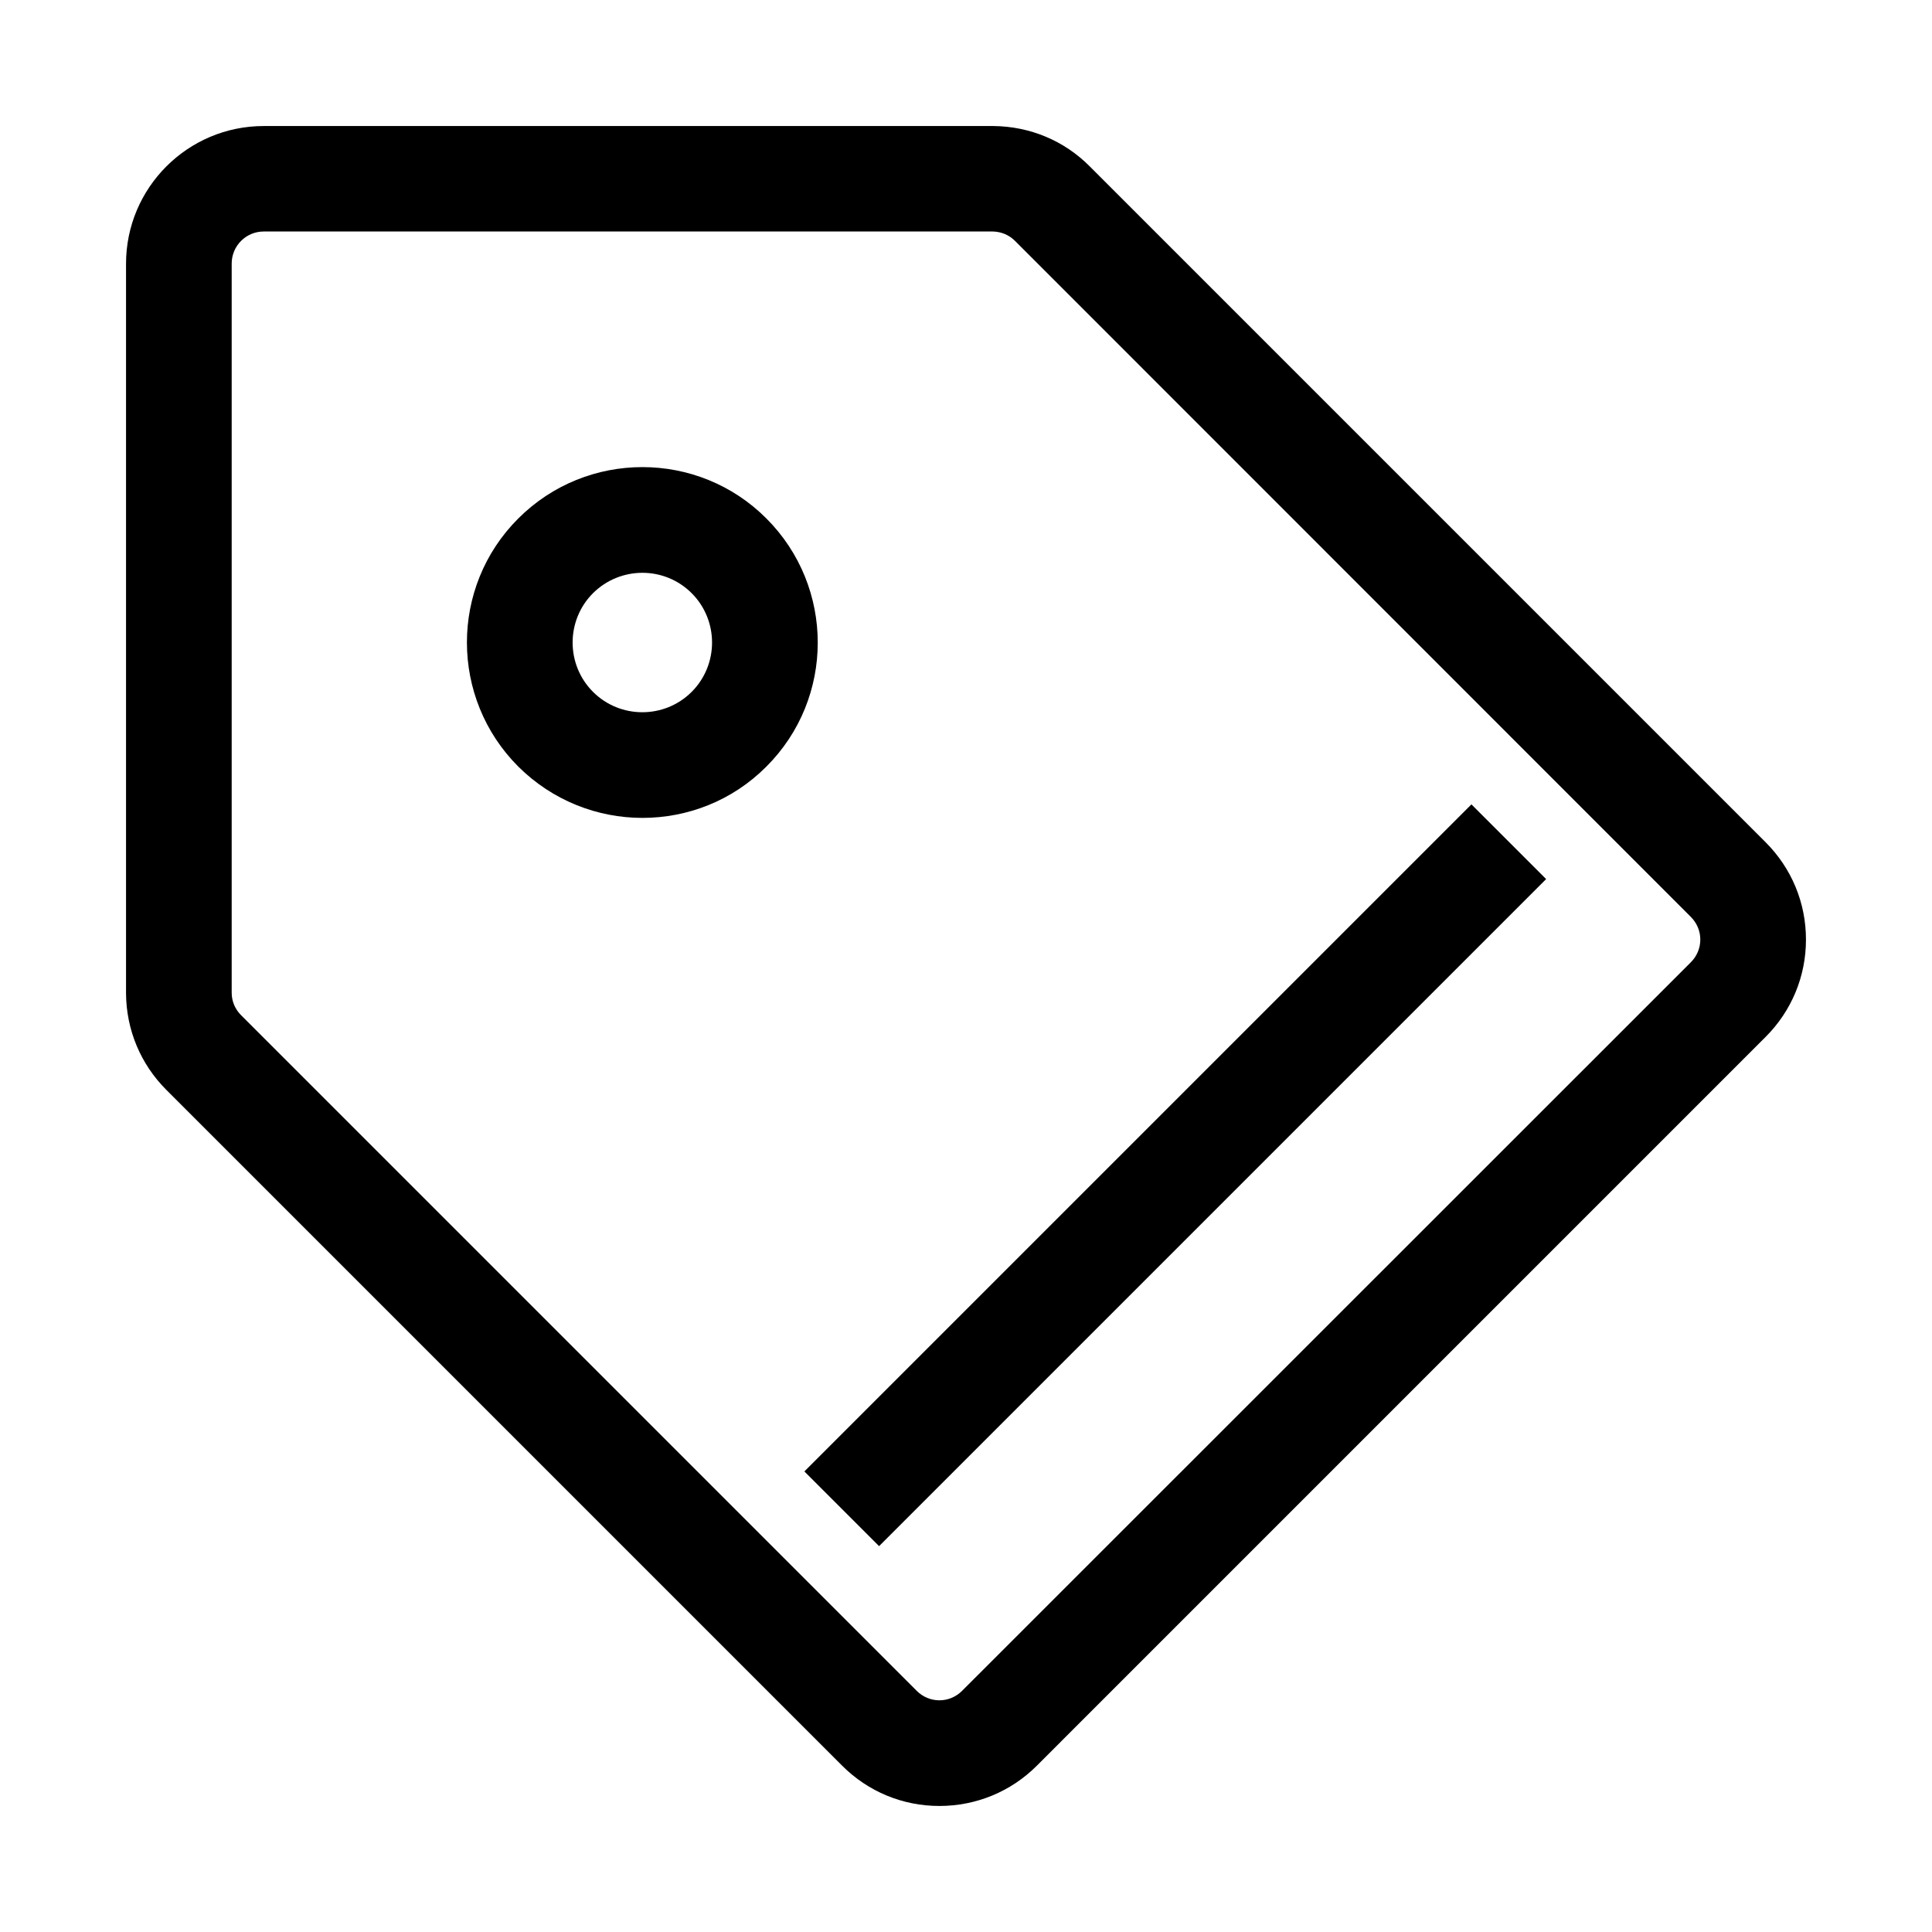
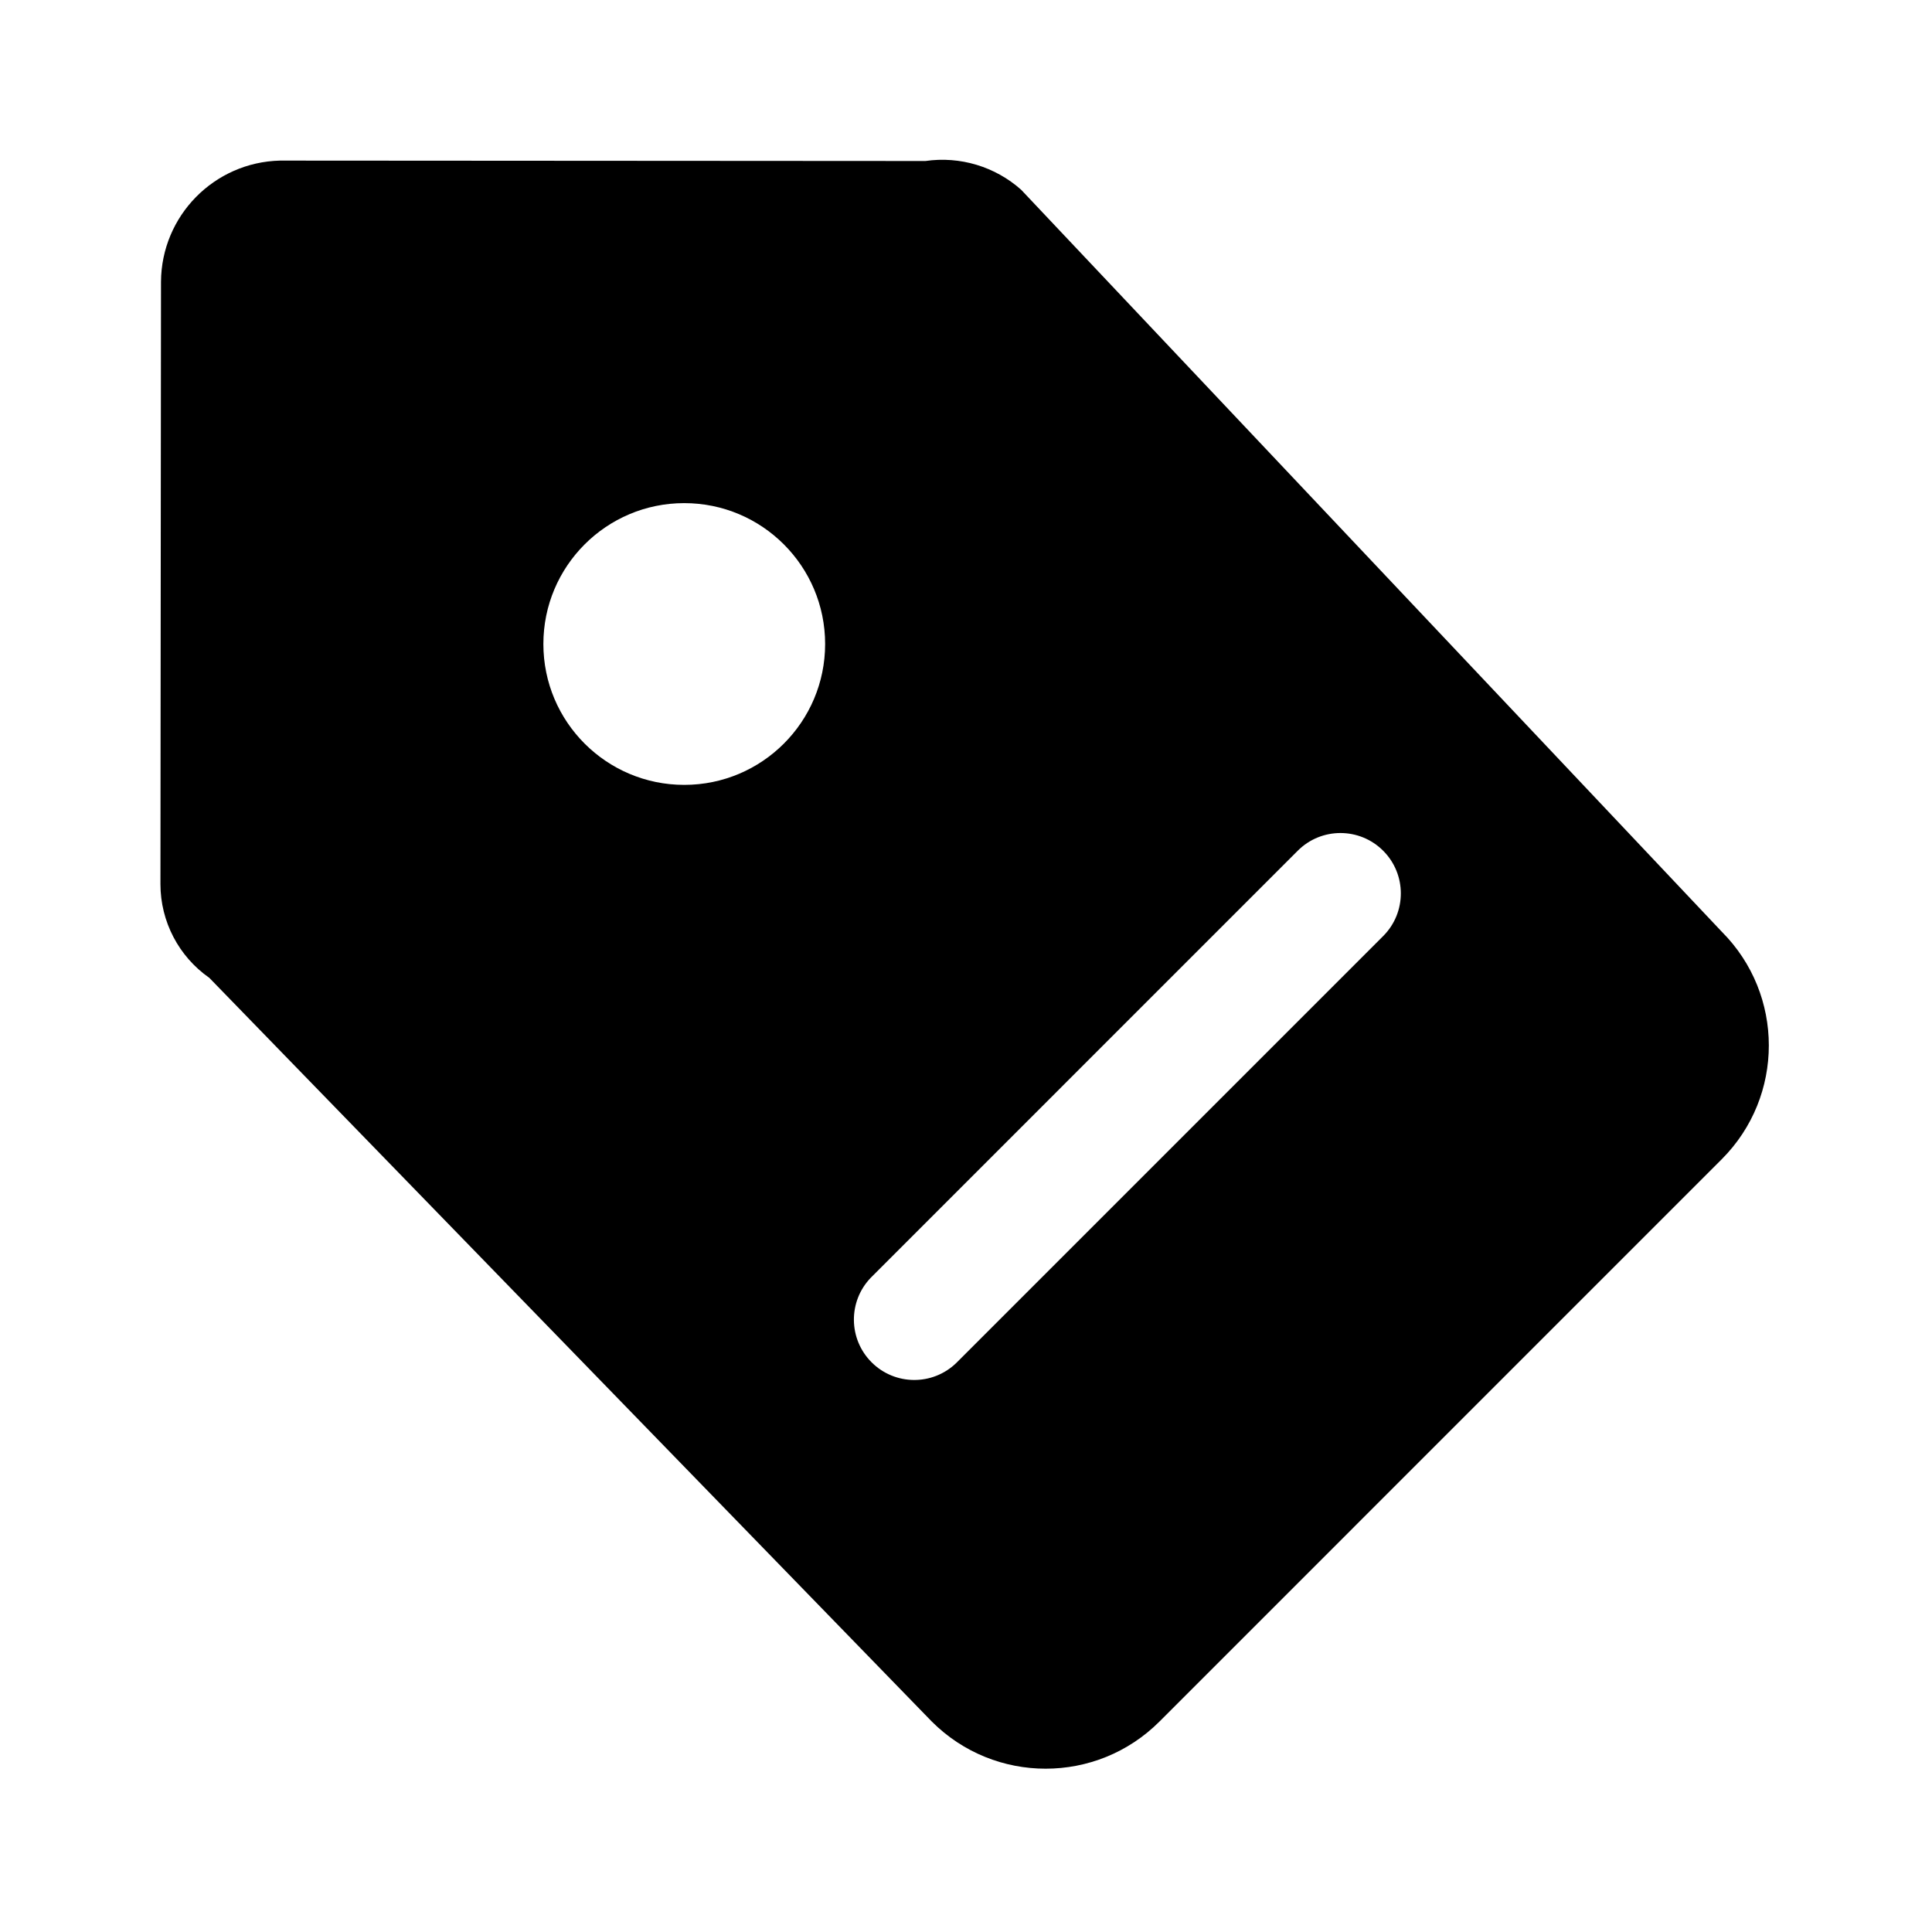
- <svg xmlns="http://www.w3.org/2000/svg" t="1548338725449" class="icon" style="" viewBox="0 0 1024 1024" version="1.1" p-id="12192" width="200" height="200">
+ <svg xmlns="http://www.w3.org/2000/svg" t="1552553197246" class="icon" style="" viewBox="0 0 1024 1024" version="1.1" p-id="11789" width="200" height="200">
  <defs>
    <style type="text/css" />
  </defs>
-   <path d="M497.9 957.2c-19.5 0-37.8-7.6-51.6-21.4L88.2 577.7c-13.7-13.7-21.3-31.9-21.4-51.3V139.8c0-40.3 32.7-73 73-73h386.8c19.3 0.2 37.4 7.7 51 21.4l358.2 358.2c13.8 13.8 21.4 32.1 21.4 51.6s-7.6 37.8-21.4 51.6L549.5 935.9c-13.7 13.7-32.1 21.3-51.6 21.3z m-375.1-431c0 4.5 1.8 8.7 5 11.9l358.1 358.1c3.2 3.2 7.5 5 12 5s8.8-1.8 12-5L896.2 510c3.2-3.2 5-7.5 5-12s-1.8-8.8-5-12L538 127.7c-3.2-3.2-7.3-4.9-11.8-5H139.8c-9.4 0-17 7.6-17 17v386.5z" p-id="12193" />
-   <path d="M340.5 433.5c-23.8 0-47.6-9.1-65.8-27.2-36.3-36.3-36.3-95.3 0-131.5 36.3-36.3 95.3-36.3 131.5 0 36.3 36.3 36.3 95.3 0 131.5-18.1 18.2-41.9 27.2-65.7 27.2z m-26.2-119.1c-14.4 14.4-14.4 37.9 0 52.3 14.4 14.4 37.9 14.4 52.3 0 14.4-14.4 14.4-37.9 0-52.3-14.4-14.4-37.8-14.4-52.3 0zM779.885 426.335l39.597 39.597-353.55 353.55-39.597-39.597z" p-id="12194" />
+   <path d="M912.576 614.4l-298.027 298.048a85.333 85.333 0 0 1-120.683 0L110.933 518.272a60.629 60.629 0 0 1-25.899-49.621L85.333 149.333a64.64 64.64 0 0 1 63.083-64.213L490.496 85.333a62.848 62.848 0 0 1 50.752 15.253c-0.533-0.533 371.328 393.237 371.328 393.237a85.333 85.333 0 0 1 0 120.576zM362.667 266.667a74.667 74.667 0 1 0 74.667 74.667 74.667 74.667 0 0 0-74.667-74.667z m370.432 184.235a32 32 0 0 0-45.269 0L461.568 677.184a32 32 0 0 0 45.248 45.248l226.283-226.283a32 32 0 0 0 0-45.248z" p-id="11790" />
</svg>
